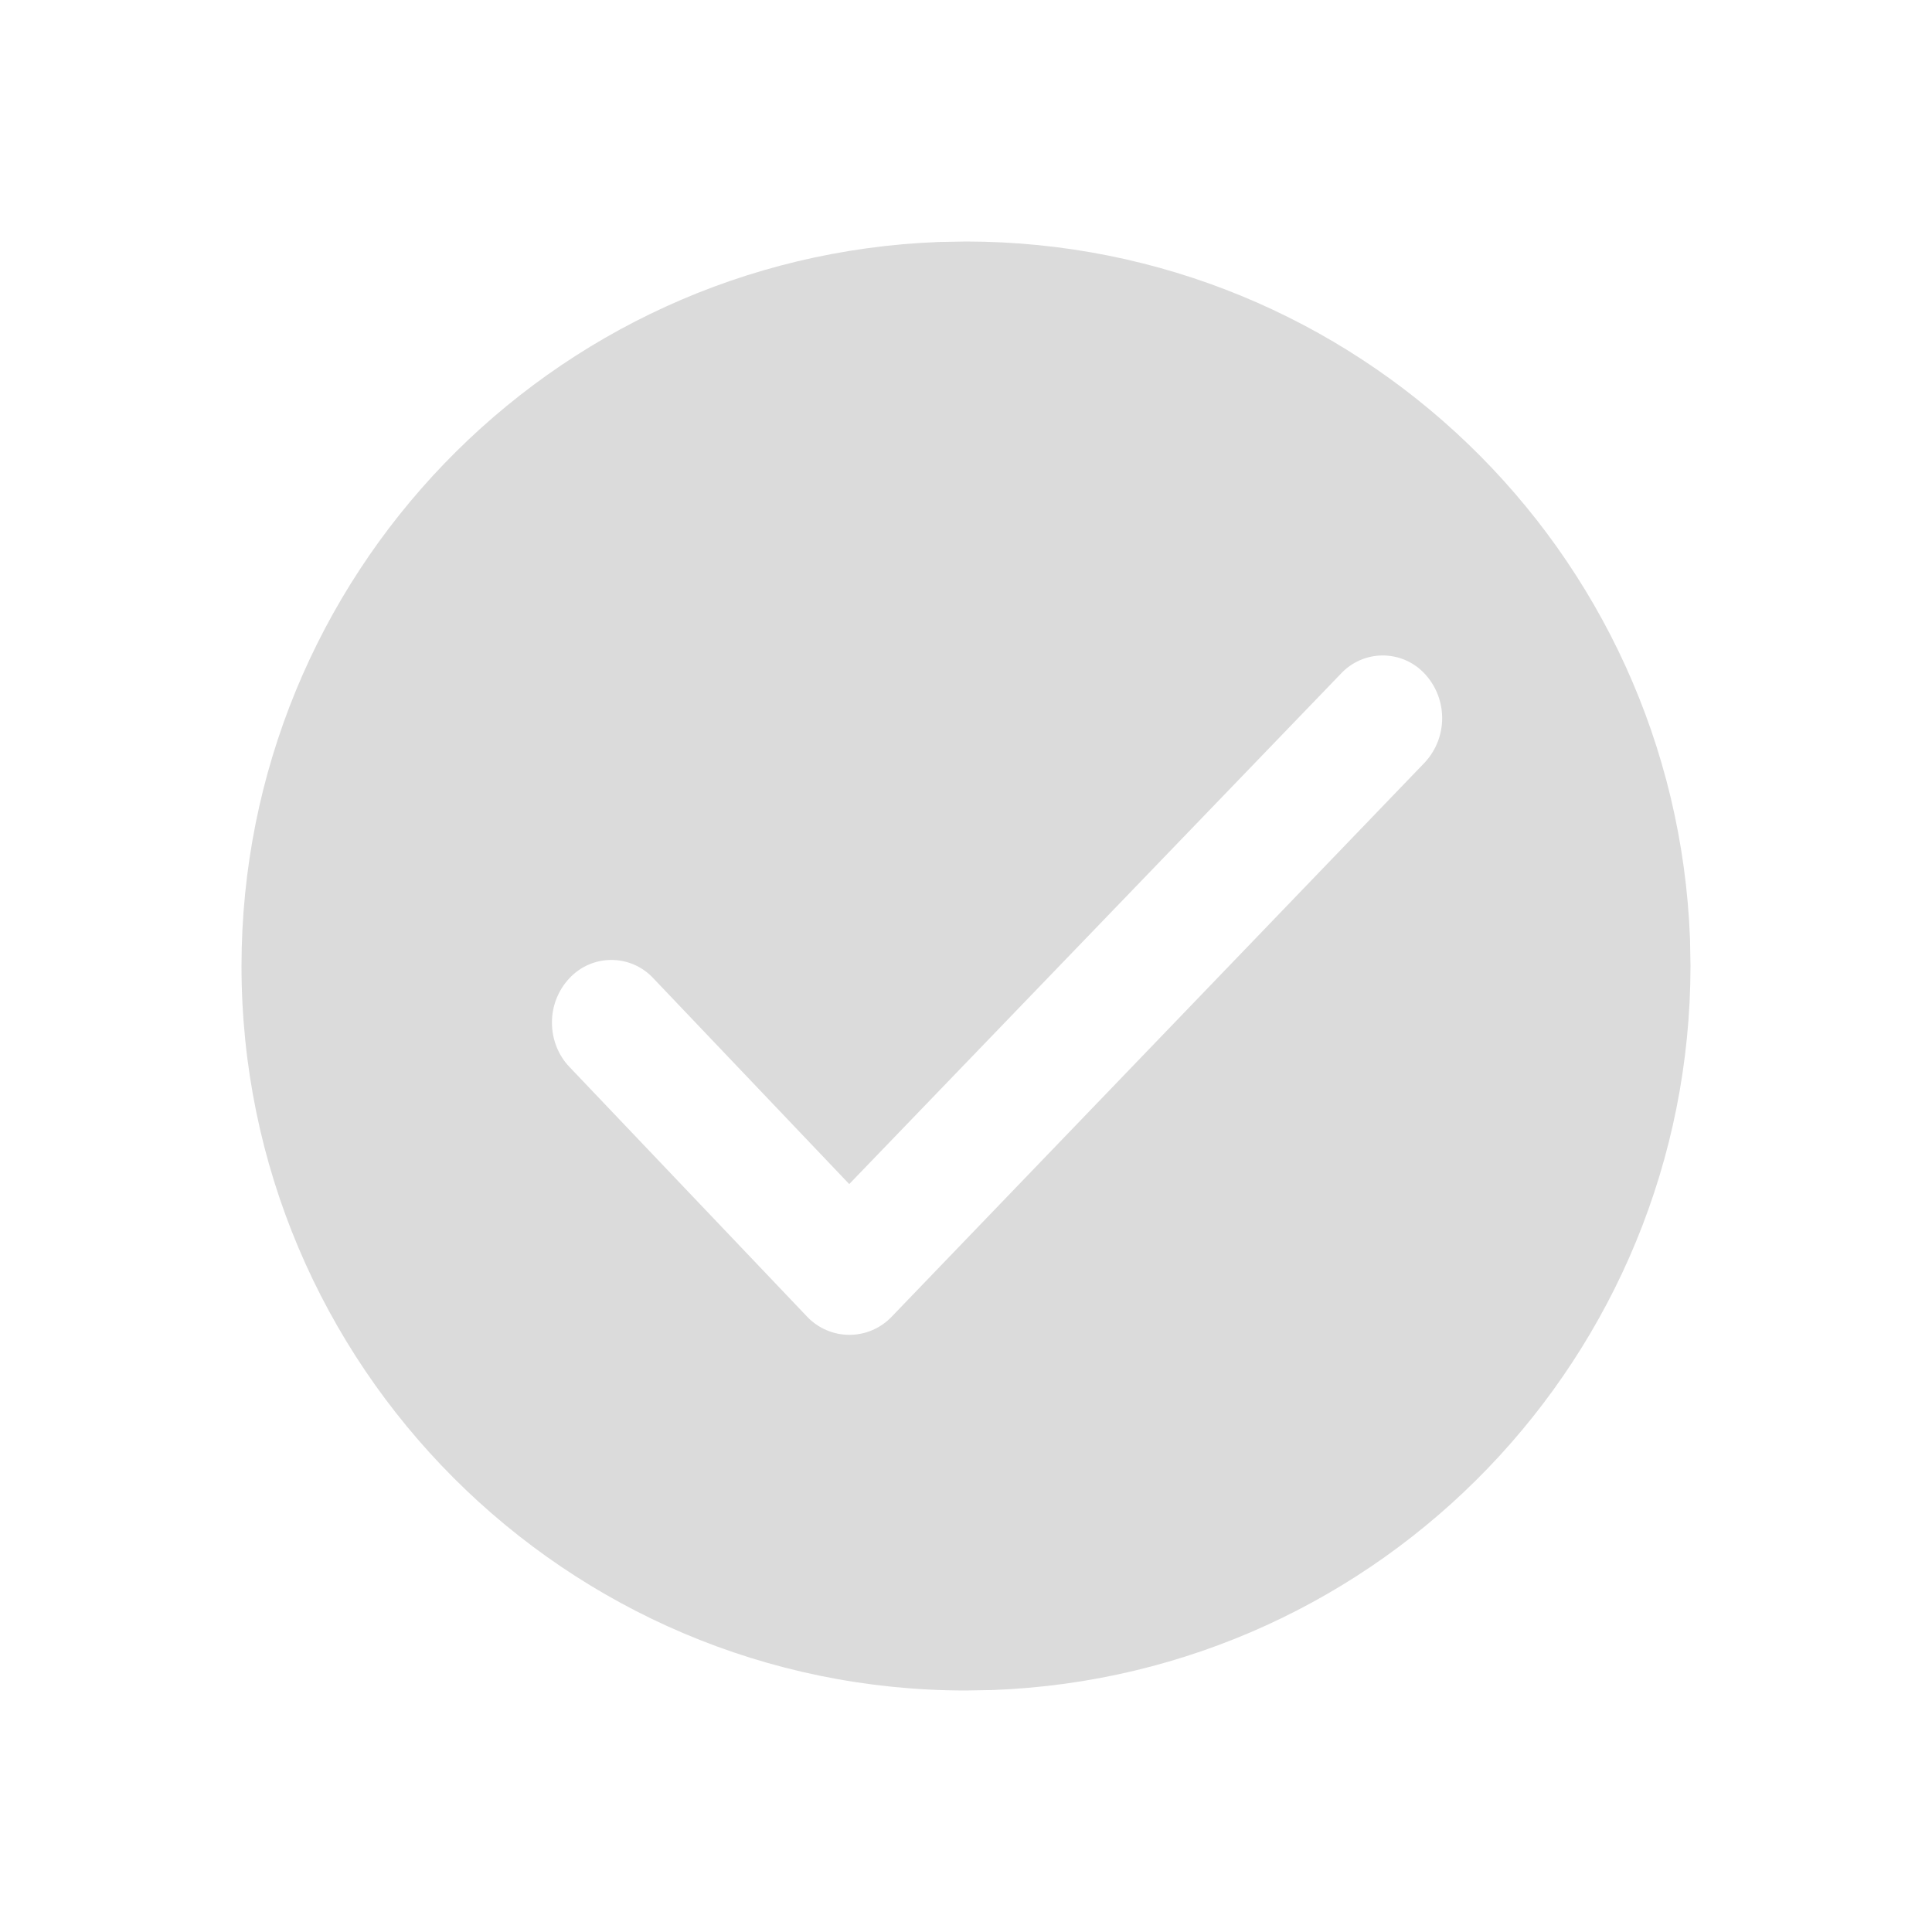
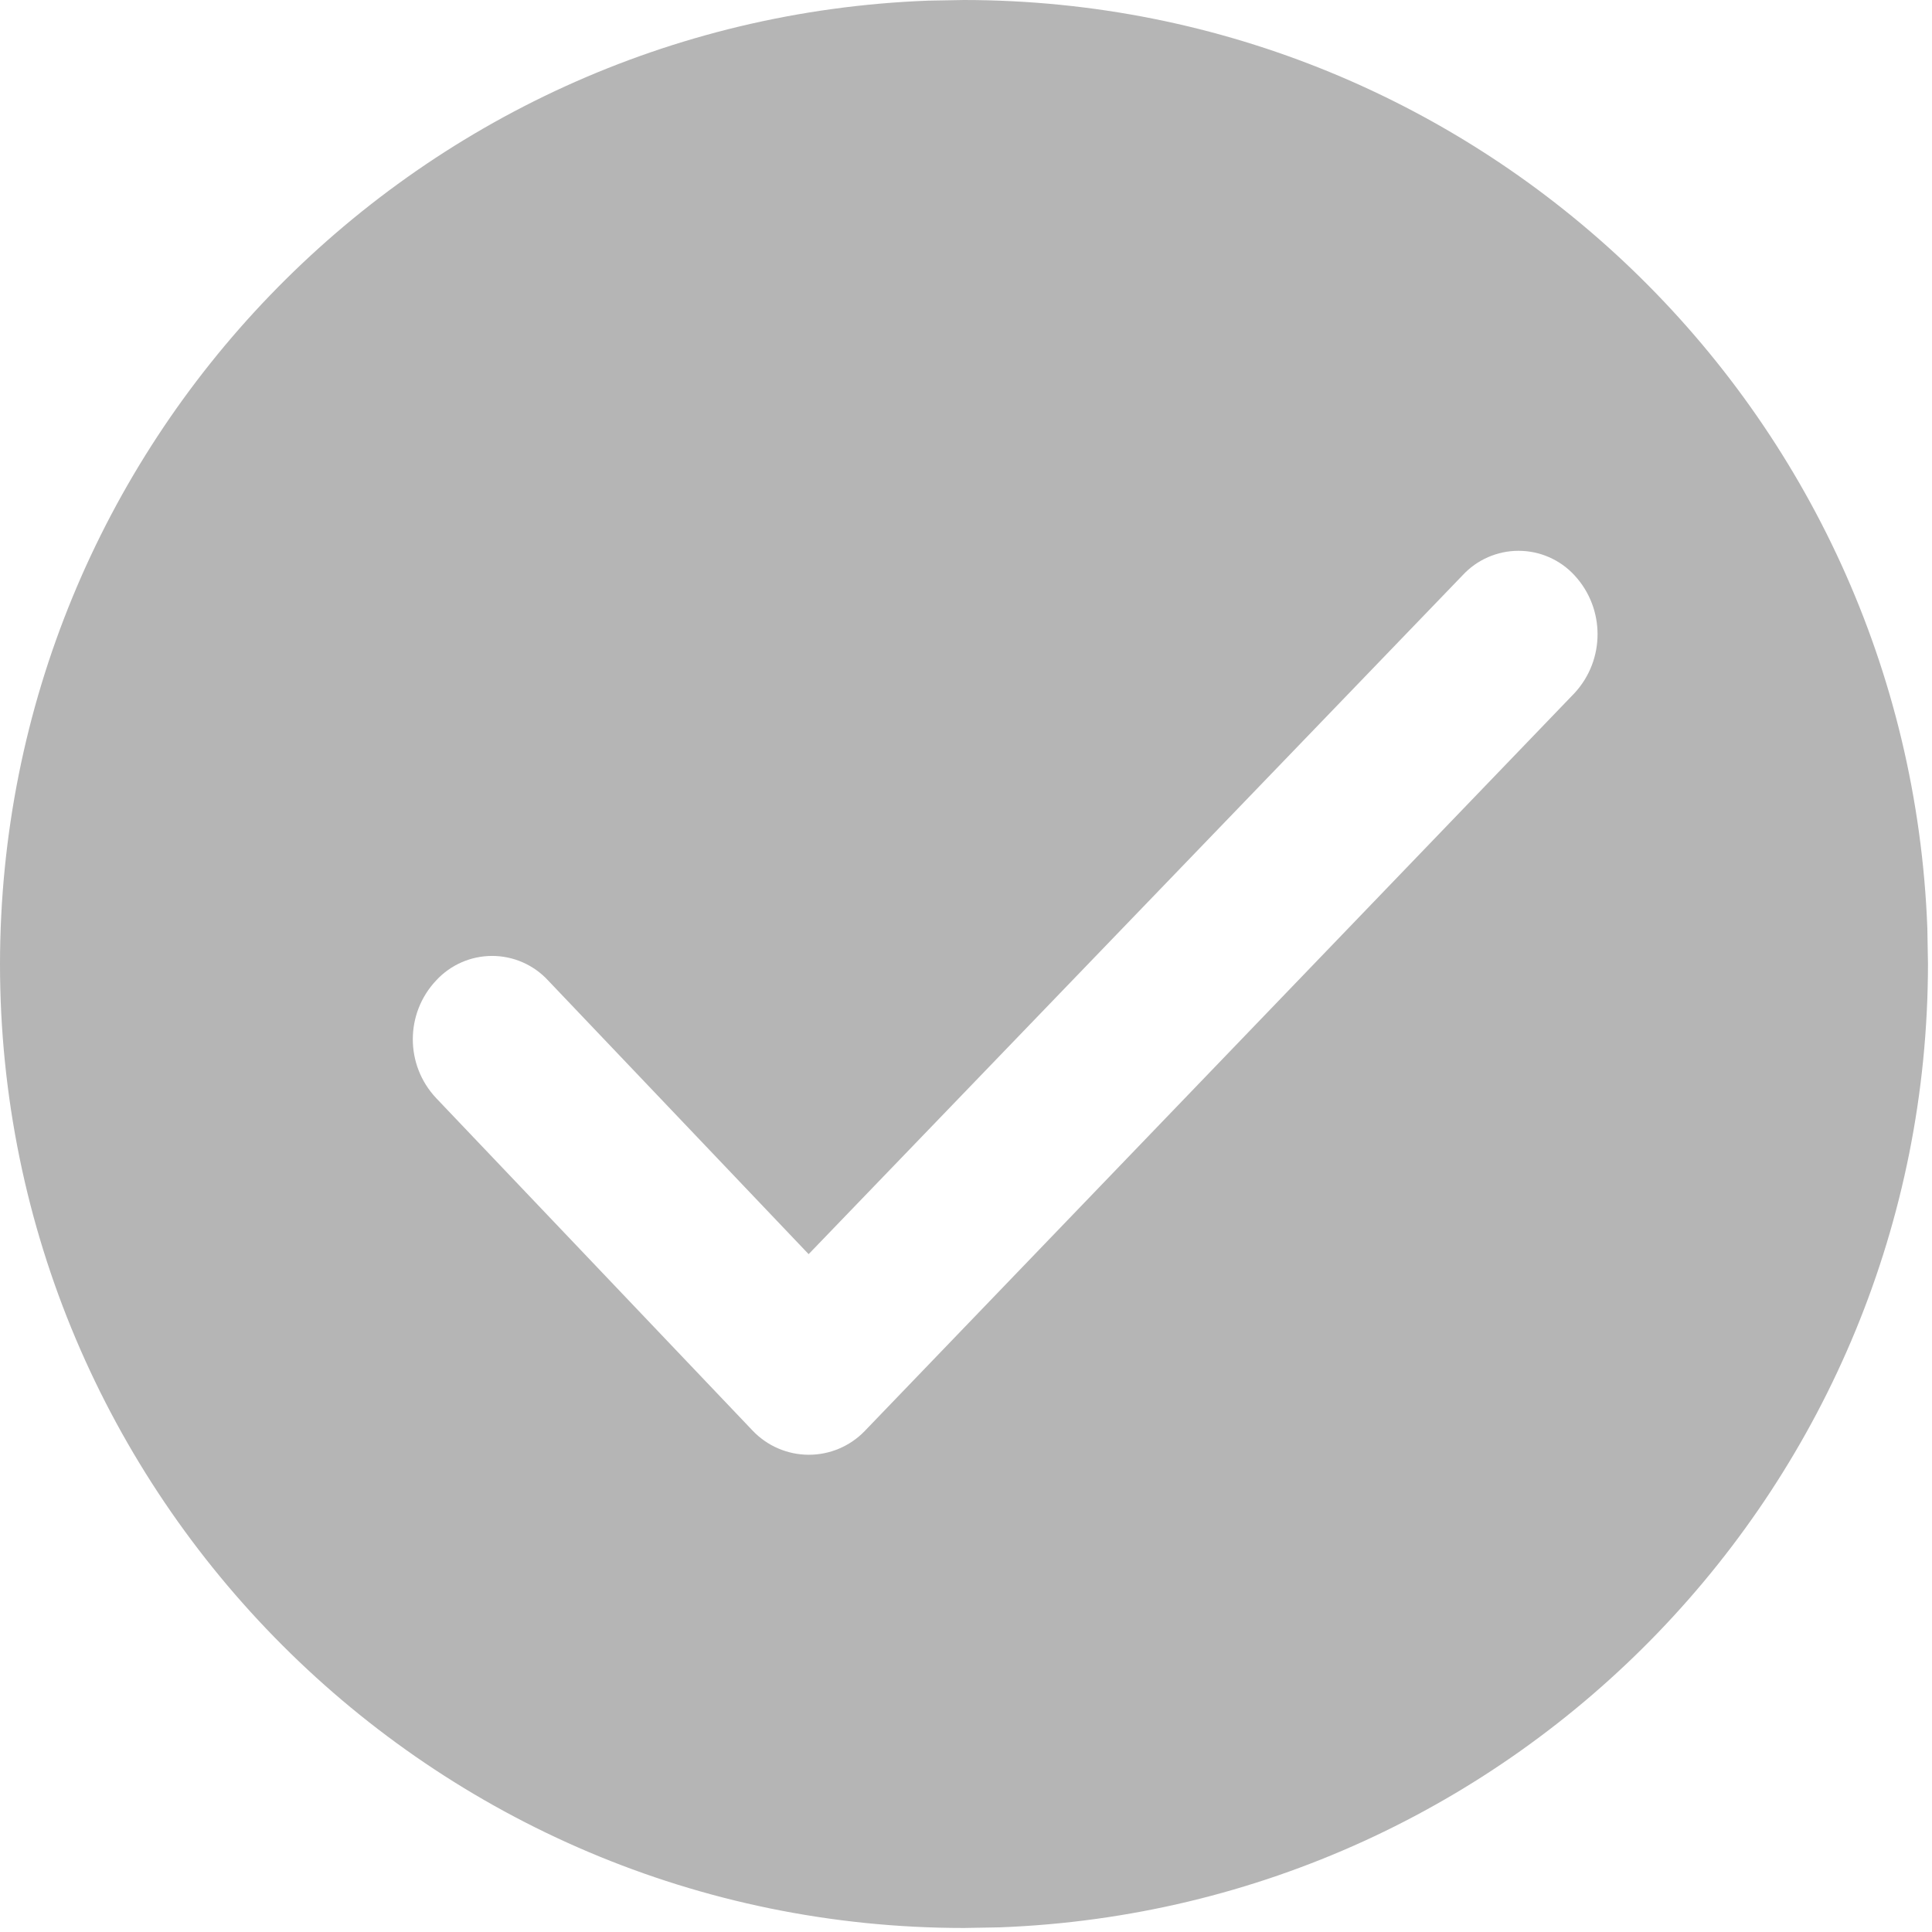
- <svg xmlns="http://www.w3.org/2000/svg" t="1632473076077" class="icon" viewBox="0 0 1024 1024" version="1.1" p-id="8560" width="16" height="16">
+ <svg xmlns="http://www.w3.org/2000/svg" t="1632622180259" class="icon" viewBox="0 0 1024 1024" version="1.1" p-id="9539" width="32" height="32">
  <defs>
    <style type="text/css" />
  </defs>
-   <path d="M0 0h1024v1024H0z" fill="#dbdbdb" fill-opacity="0" p-id="8561" />
-   <path d="M512 128a384.32 384.32 0 0 1 383.744 369.664L896 512a384.32 384.32 0 0 1-369.664 383.744L512 896c-212.096 0-384-172.352-384-384a384.32 384.32 0 0 1 369.664-383.744L512 128z m243.2 229.184a30.336 30.336 0 0 0-44.608 0l-260.48 270.4-103.808-109.056a30.336 30.336 0 0 0-44.544 0 34.176 34.176 0 0 0-9.216 23.488c0 8.768 3.328 17.28 9.216 23.424l126.08 132.48a30.912 30.912 0 0 0 44.544 0.192L755.2 404.096a34.56 34.56 0 0 0 0-46.912z" fill="#dbdbdb" p-id="8562" />
+   <path d="M510.937 0c274.676 0.21 500.116 217.381 510.594 491.863l0.338 19.074c-0.21 274.676-217.381 500.116-491.858 510.594l-19.074 0.338C228.728 1021.869 0 792.548 0 510.937 0.21 236.262 217.381 10.816 491.863 0.343L510.937 0z m323.59 304.942a40.362 40.362 0 0 0-59.353 0l-346.582 359.784-138.124-145.104a40.362 40.362 0 0 0-59.27 0 45.471 45.471 0 0 0 0 62.42L398.956 758.314a41.132 41.132 0 0 0 59.27 0.255l376.301-391.207a45.986 45.986 0 0 0 0-62.42z" fill="#B5B5B5" p-id="9540" />
</svg>
